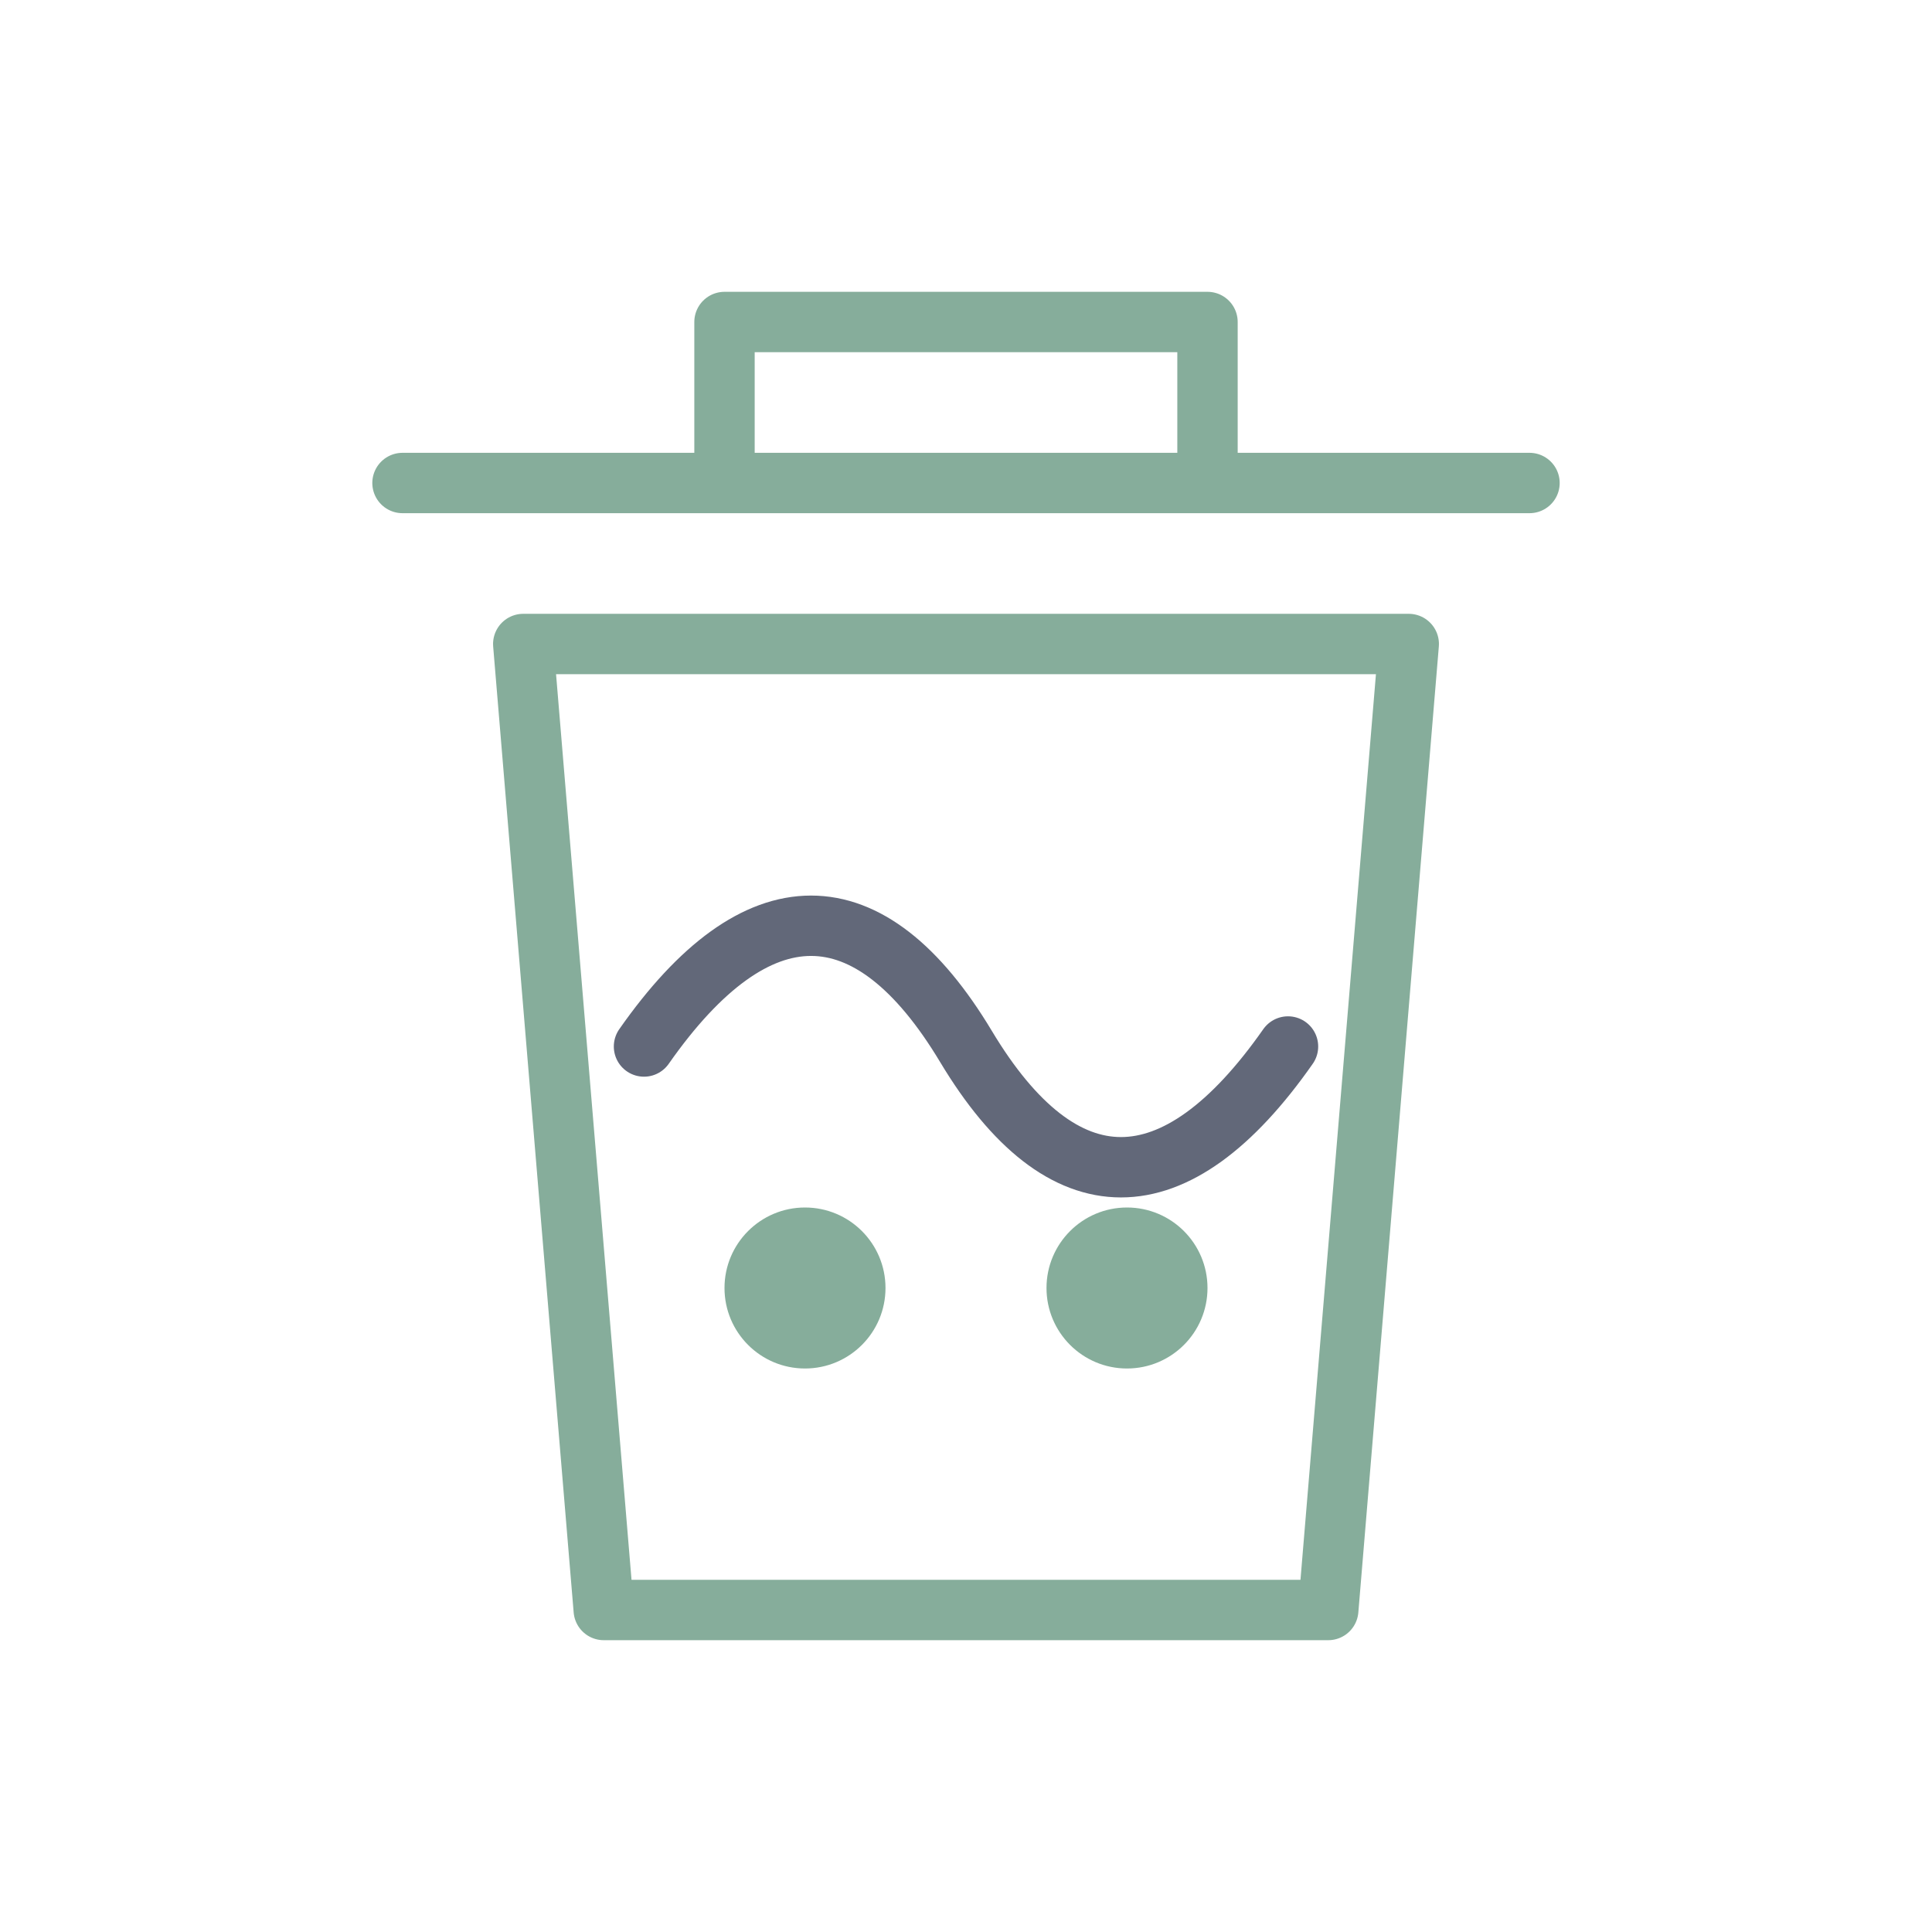
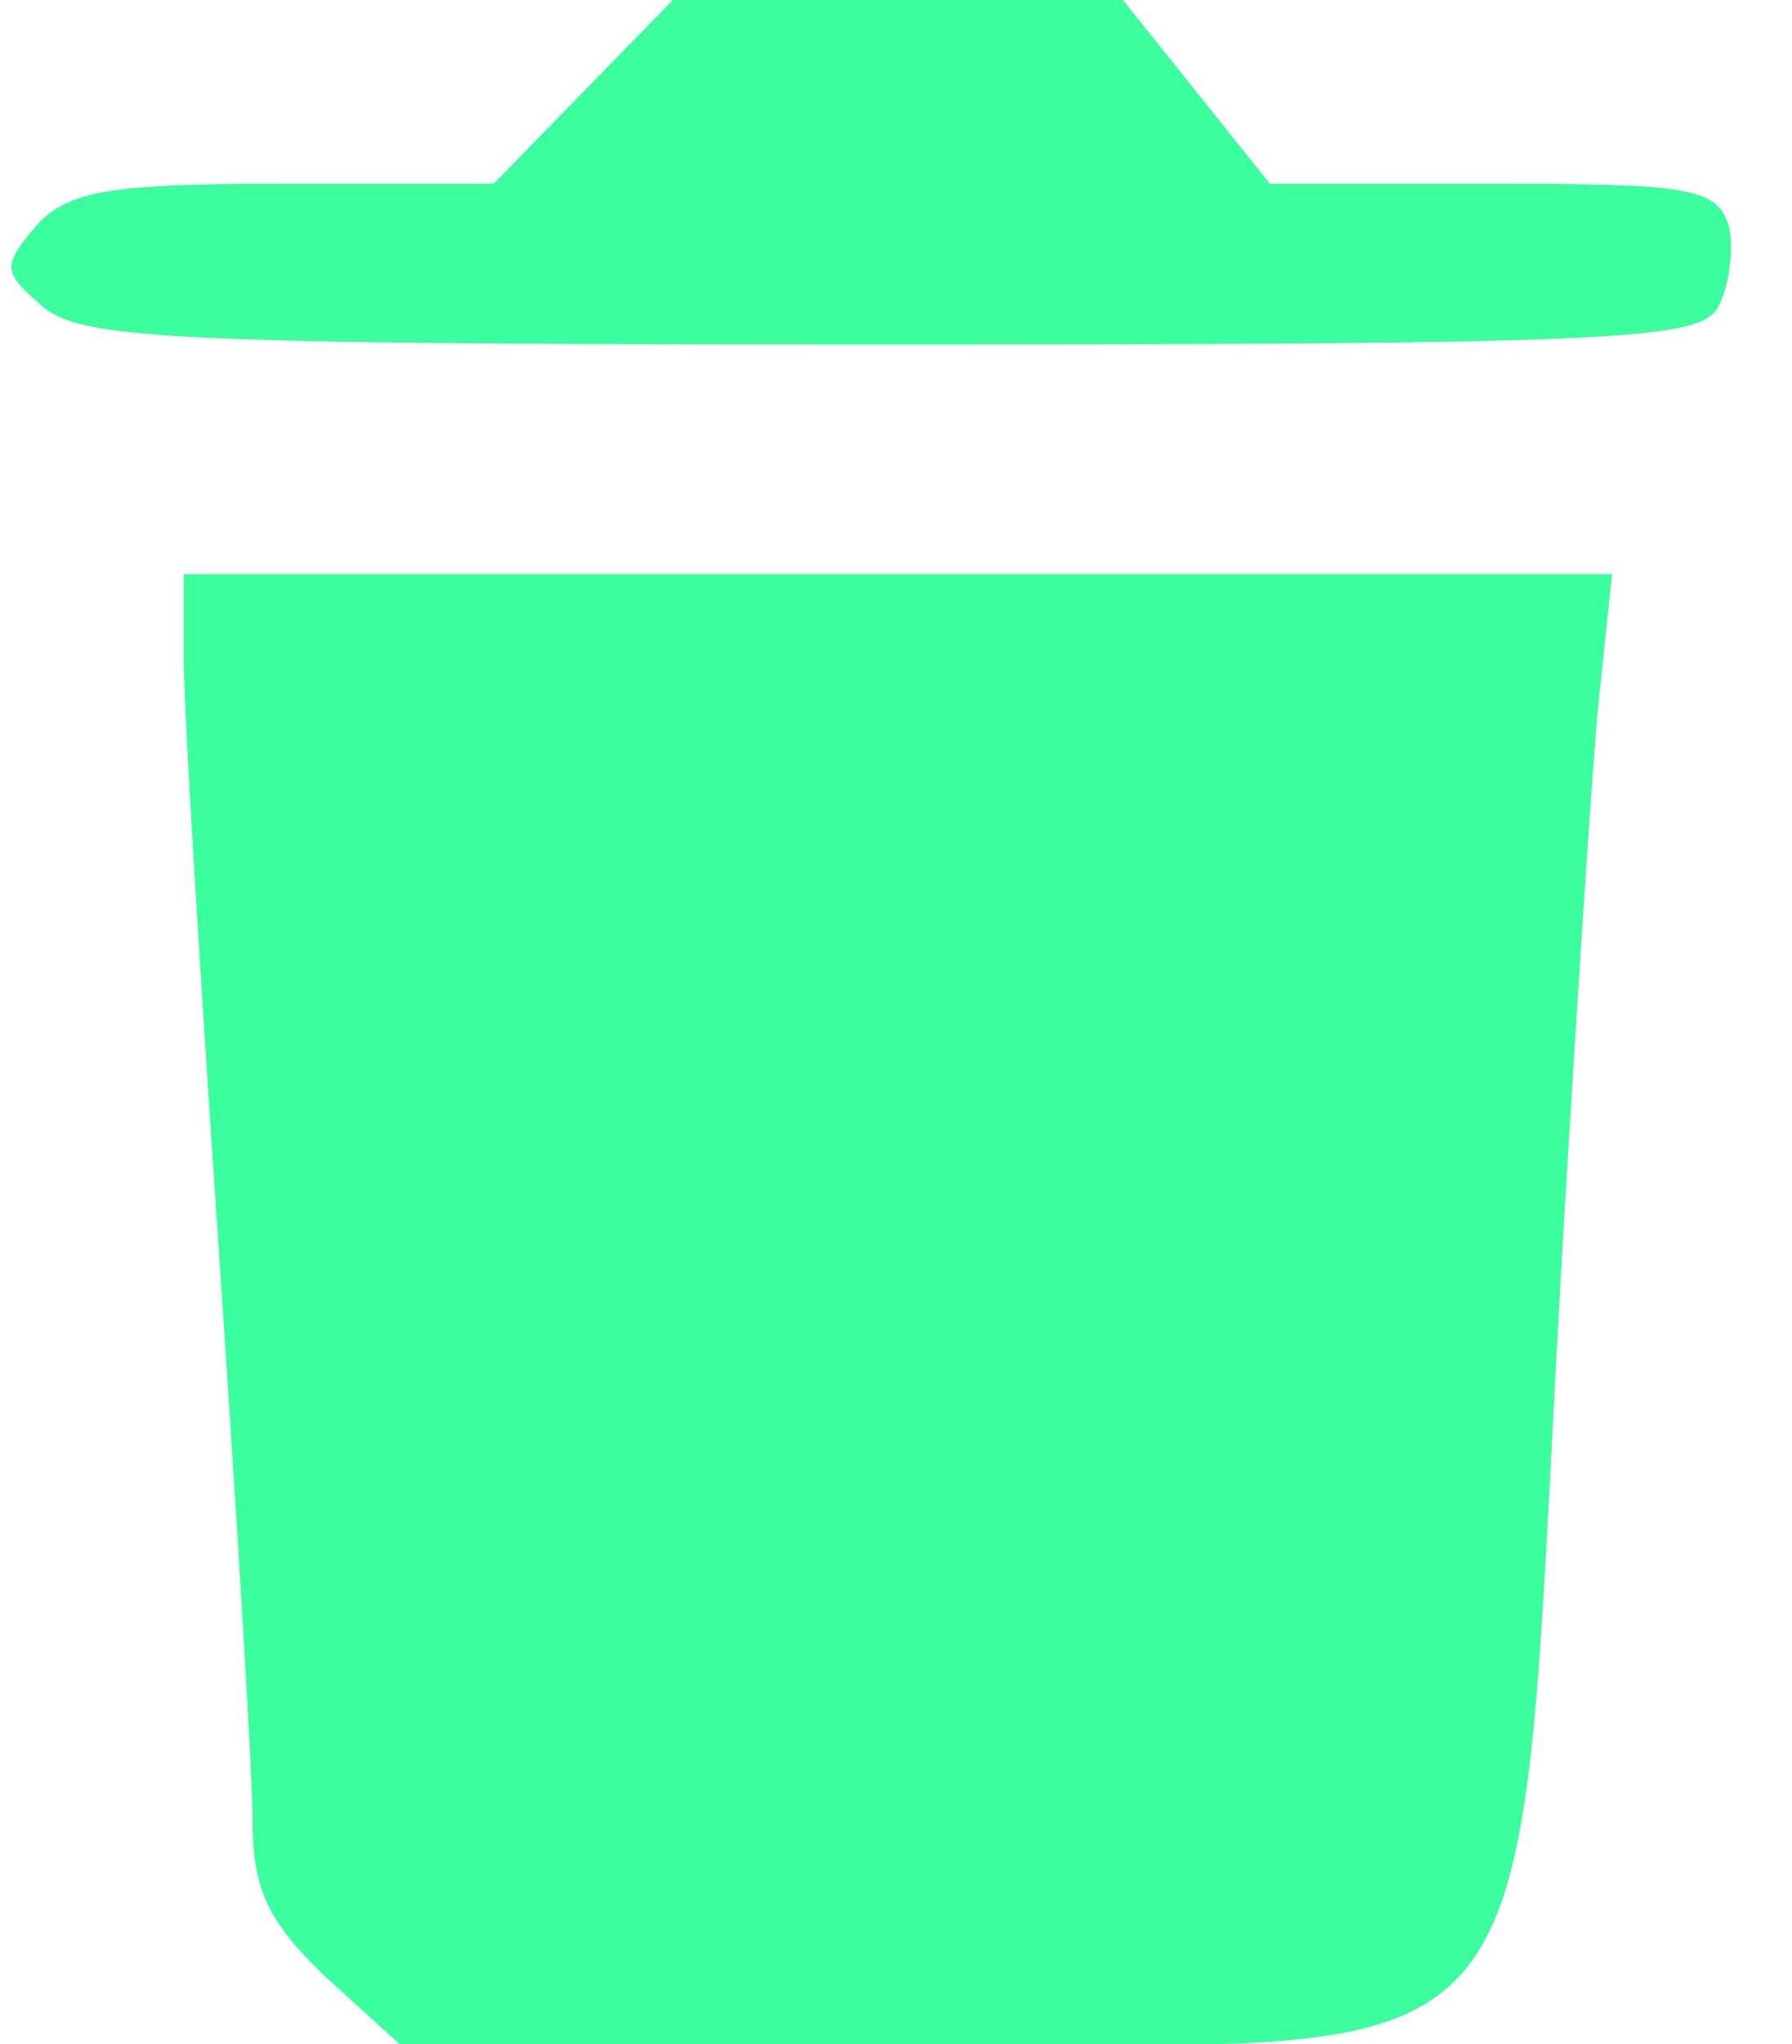
- <svg xmlns="http://www.w3.org/2000/svg" viewBox="0 0 24 24">
-   <path d="M6.5 8h11l-1 12h-9zM5 6h14M9 6V4h6v2" fill="none" stroke="#86ad9b" stroke-width="0.75" stroke-linejoin="round" stroke-linecap="round" />
-   <path d="M8 13c1.4-2 2.8-2 4 0s2.6 2 4 0" fill="none" stroke="#626879" stroke-width="0.75" stroke-linecap="round" />
-   <circle cx="10" cy="16" r="1" fill="#86ad9b" />
-   <circle cx="14" cy="16" r="1" fill="#86ad9b" />
+ <svg xmlns="http://www.w3.org/2000/svg" viewBox="0 0 78 89" preserveAspectRatio="xMidYMid meet">
+   <g transform="translate(0,89) scale(0.1,-0.1)" fill="#3bff9e">
+     <path d="M254 850 l-39 -40 -91 0 c-76 0 -94 -3 -108 -18 -15 -18 -15 -20 2 -35 17 -15 56 -17 370 -17 315 0 352 2 360 16 5 9 7 25 5 35 -5 17 -16 19 -102 19 l-98 0 -32 40 -32 40 -98 0 -98 0 -39 -40z M80 603 c0 -21 7 -135 15 -253 8 -118 15 -232 15 -253 0 -30 7 -44 32 -68 l32 -29 216 0 c294 0 269 -29 290 340 6 102 13 211 16 243 l6 57 -311 0 -311 0 0 -37z" />
+   </g>
</svg>
